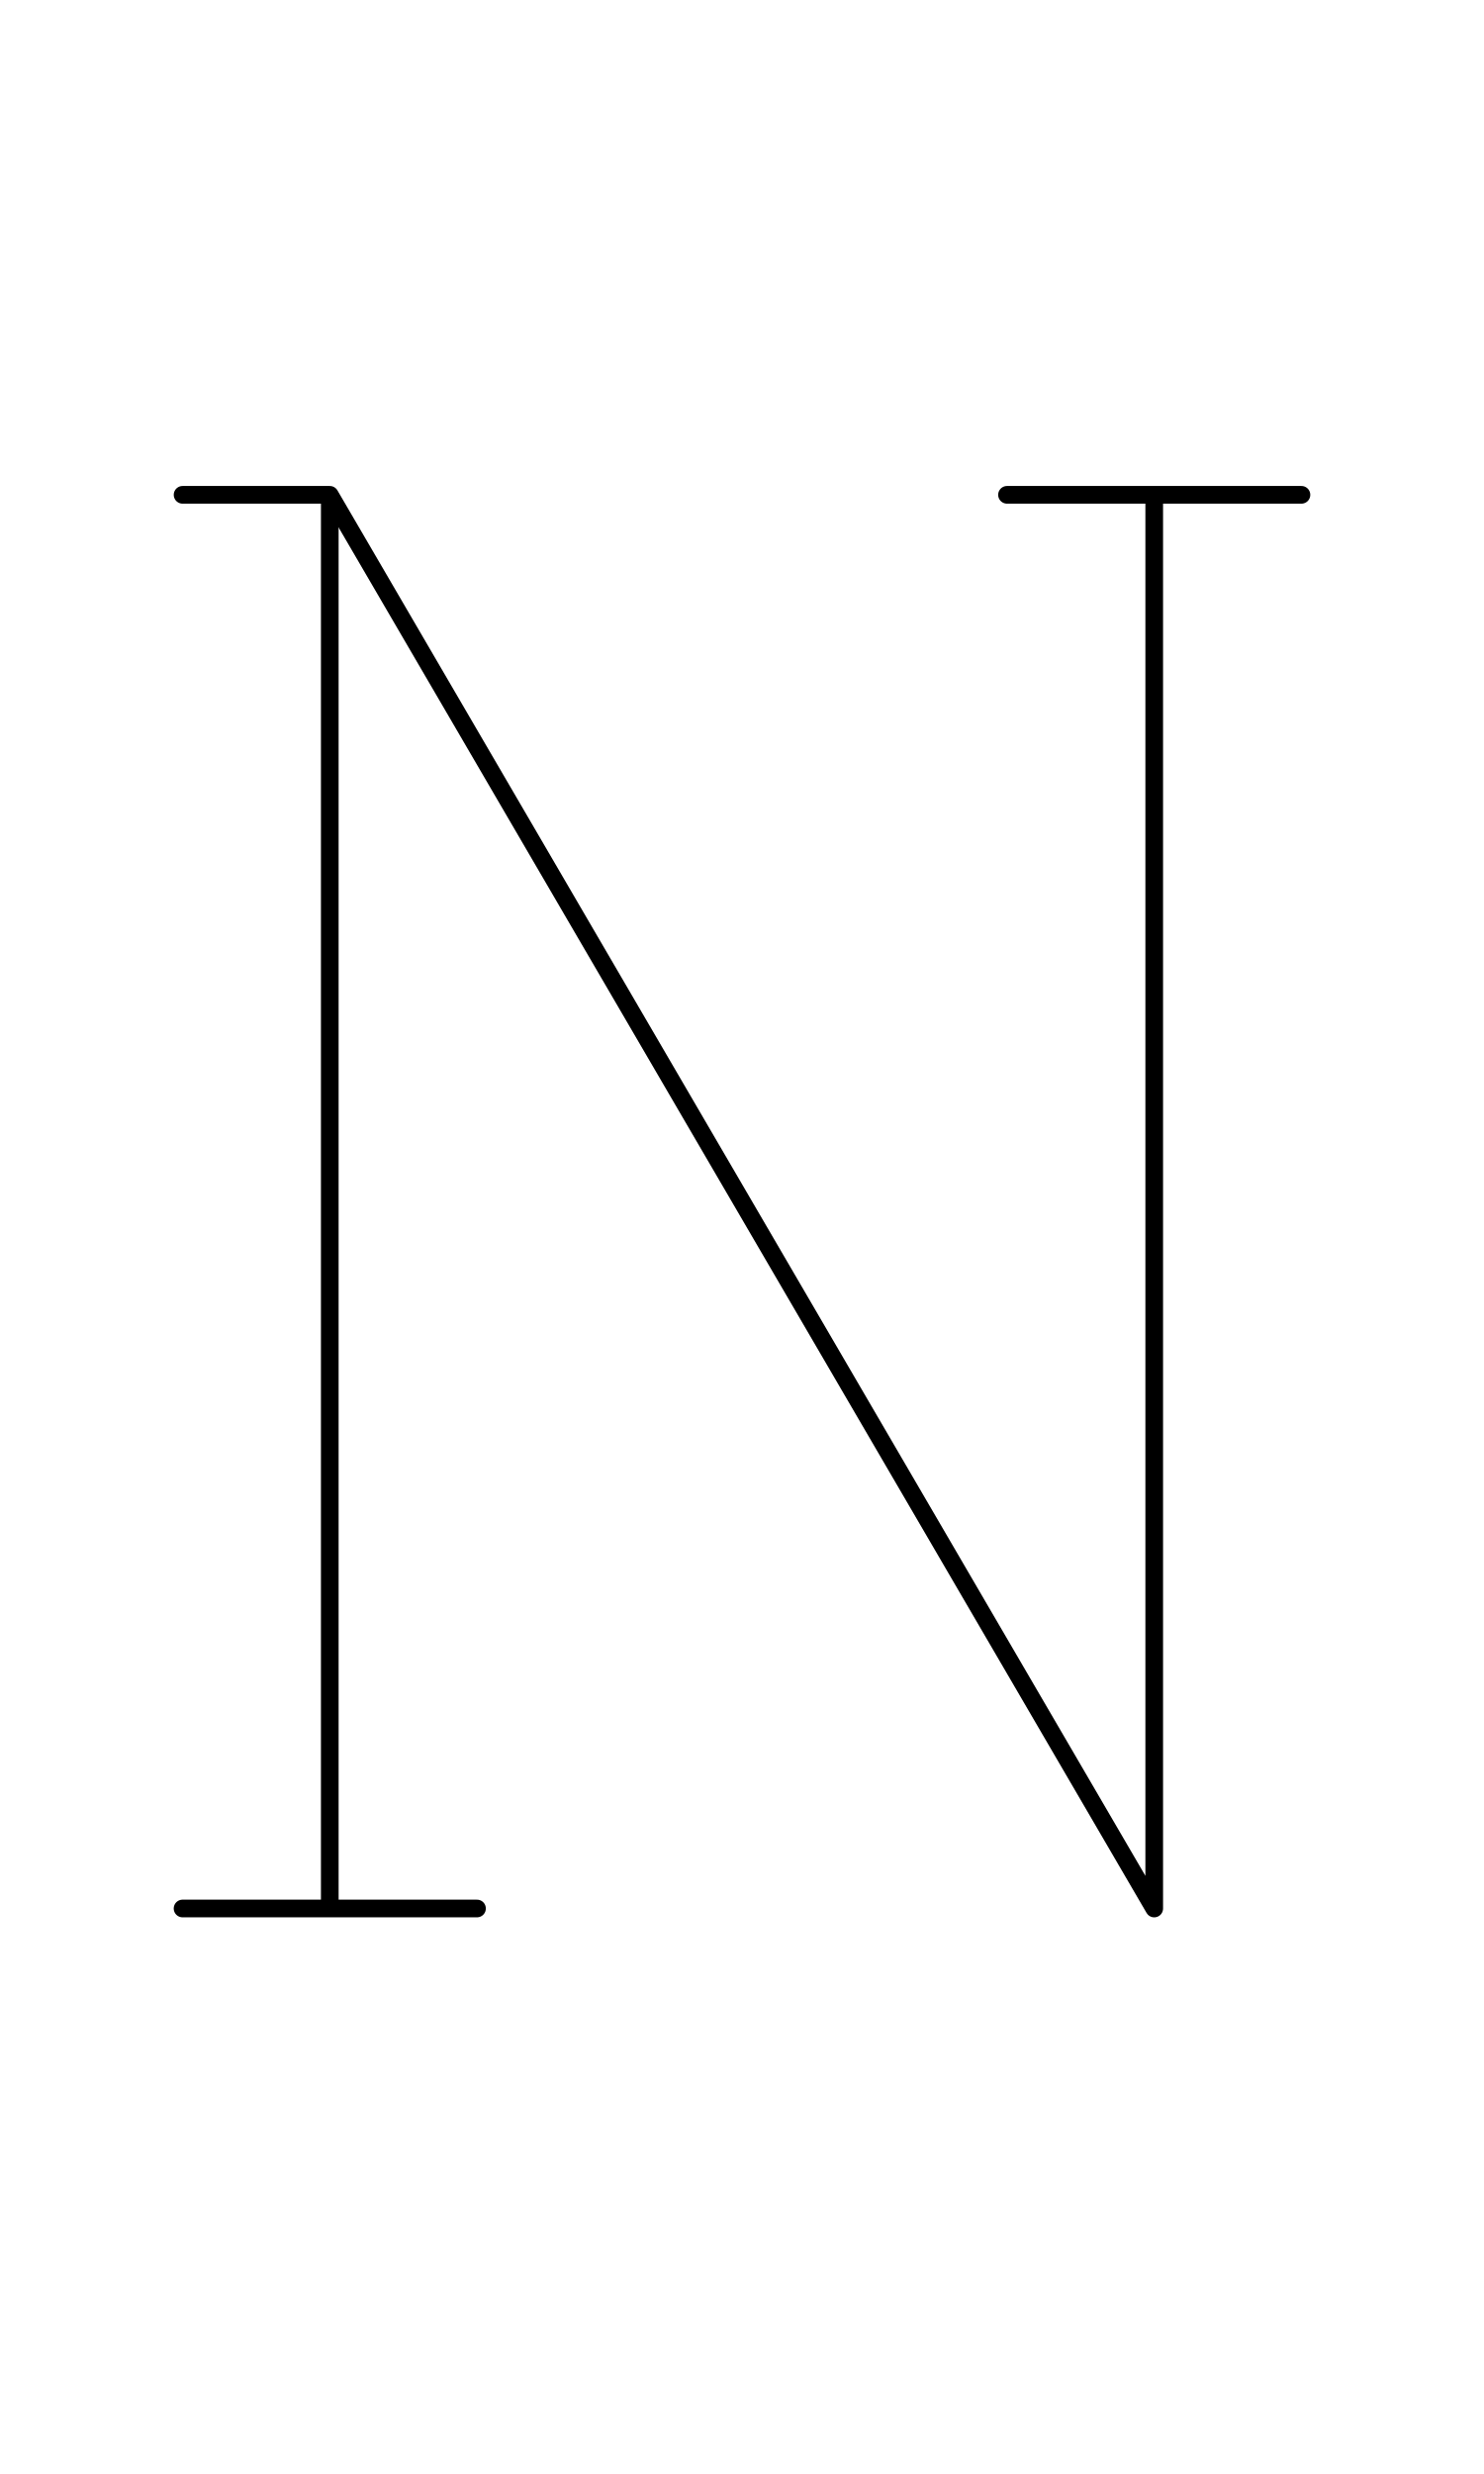
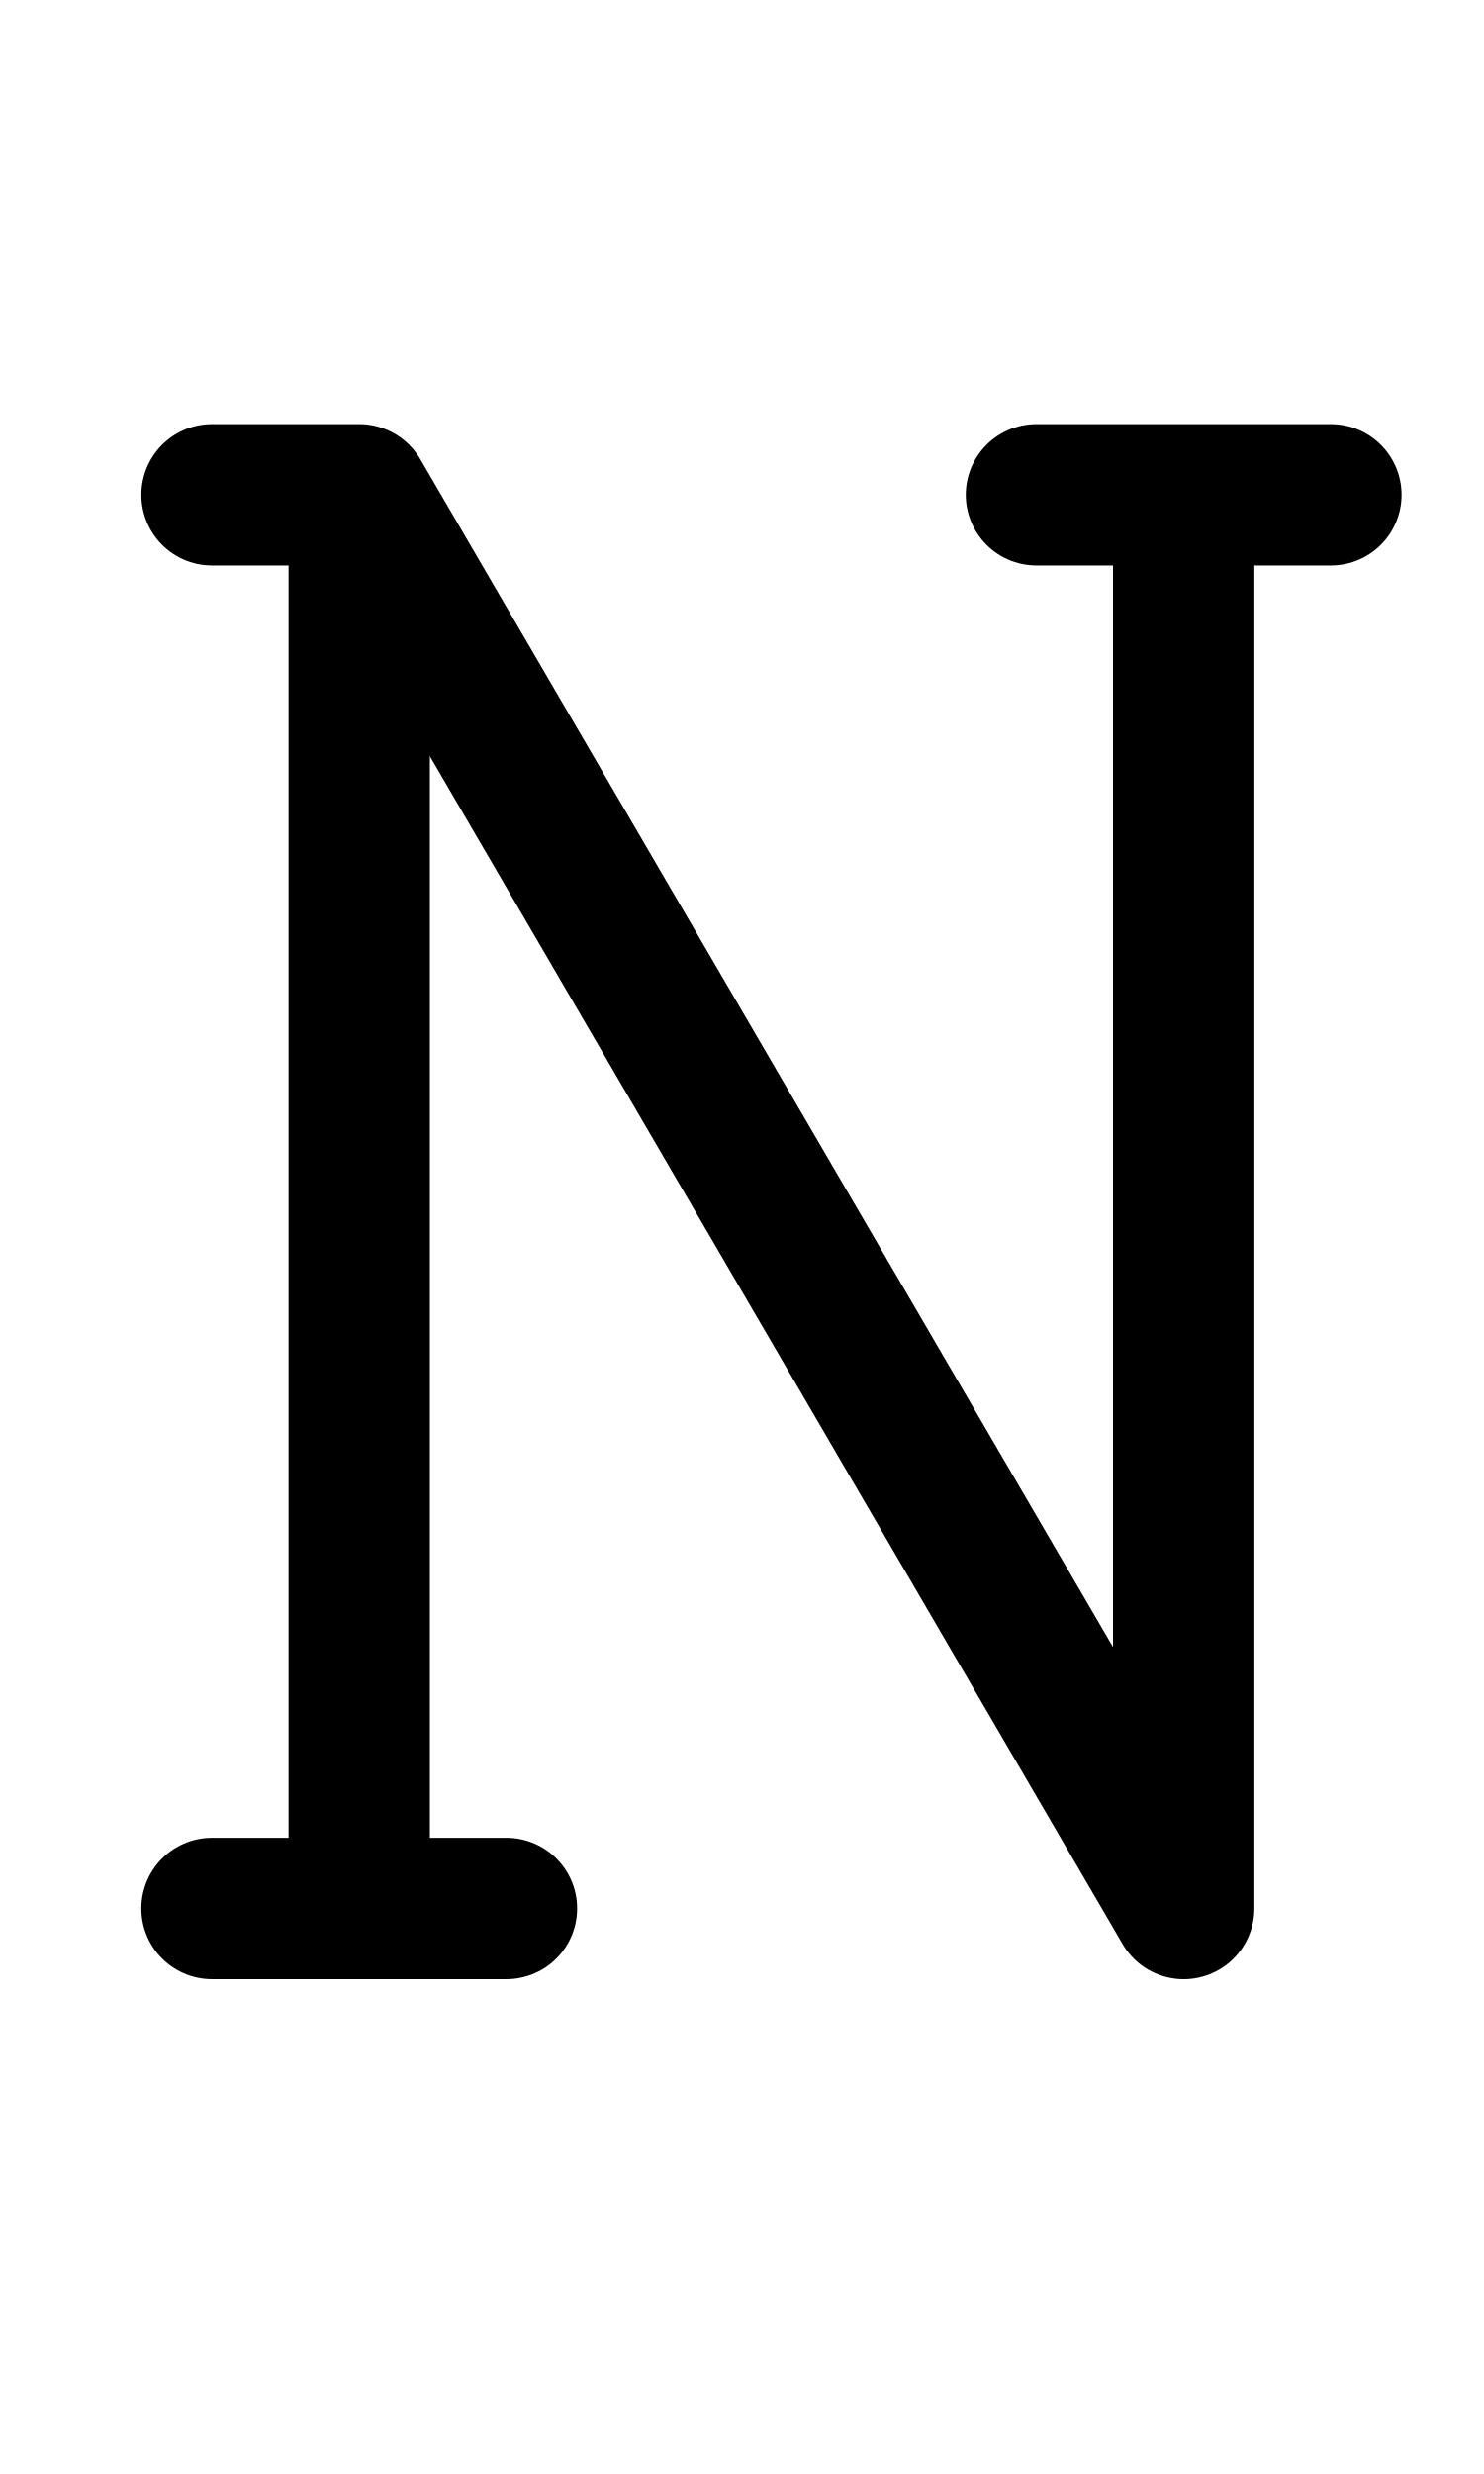
<svg xmlns="http://www.w3.org/2000/svg" width="1008" height="1680" viewBox="0 0 63 105" version="1.1" id="svg5" xml:space="preserve">
  <defs id="defs2" />
  <g id="layer3" style="display:inline;opacity:0.5;stroke-width:3.6;stroke-dasharray:none" transform="matrix(0.8333333,0,0,0.8333333,-157.9762,-173.0963)" />
  <g id="layer2" style="display:inline" />
  <g id="layer1" style="display:inline">
-     <path style="display:inline;fill:none;stroke:#000000;stroke-width:0.75;stroke-linecap:round;stroke-linejoin:round;stroke-dasharray:none" d="m 49,21.126 v 59.874 l -34.999,-59.999 h -6.25" id="path258" />
-     <path style="display:inline;fill:none;stroke:#000000;stroke-width:0.75;stroke-linecap:round;stroke-linejoin:round;stroke-dasharray:none" d="m 7.75,80.999 12.5,2.1e-5" id="path259" />
-     <path style="display:inline;fill:none;stroke:#000000;stroke-width:0.75;stroke-linecap:round;stroke-linejoin:round;stroke-dasharray:none" d="m 42.75,21.001 12.5,2e-5" id="path260" />
-     <path style="display:inline;fill:none;stroke:#000000;stroke-width:0.75;stroke-linecap:round;stroke-linejoin:round;stroke-dasharray:none" d="M 14,80.874 V 21.126" id="path261" />
+     <path style="display:inline;fill:none;stroke:#000000;stroke-width:6;stroke-linecap:round;stroke-linejoin:round;stroke-dasharray:none" d="m 50.25,21.126 v 59.874 l -34.999,-59.999 h -6.25" id="path258" />
+     <path style="display:inline;fill:none;stroke:#000000;stroke-width:6;stroke-linecap:round;stroke-linejoin:round;stroke-dasharray:none" d="m 9,80.999 12.5,2.1e-5" id="path259" />
+     <path style="display:inline;fill:none;stroke:#000000;stroke-width:6;stroke-linecap:round;stroke-linejoin:round;stroke-dasharray:none" d="m 44,21.001 12.5,2e-5" id="path260" />
+     <path style="display:inline;fill:none;stroke:#000000;stroke-width:6;stroke-linecap:round;stroke-linejoin:round;stroke-dasharray:none" d="M 15.25,80.874 V 21.126" id="path261" />
  </g>
</svg>
